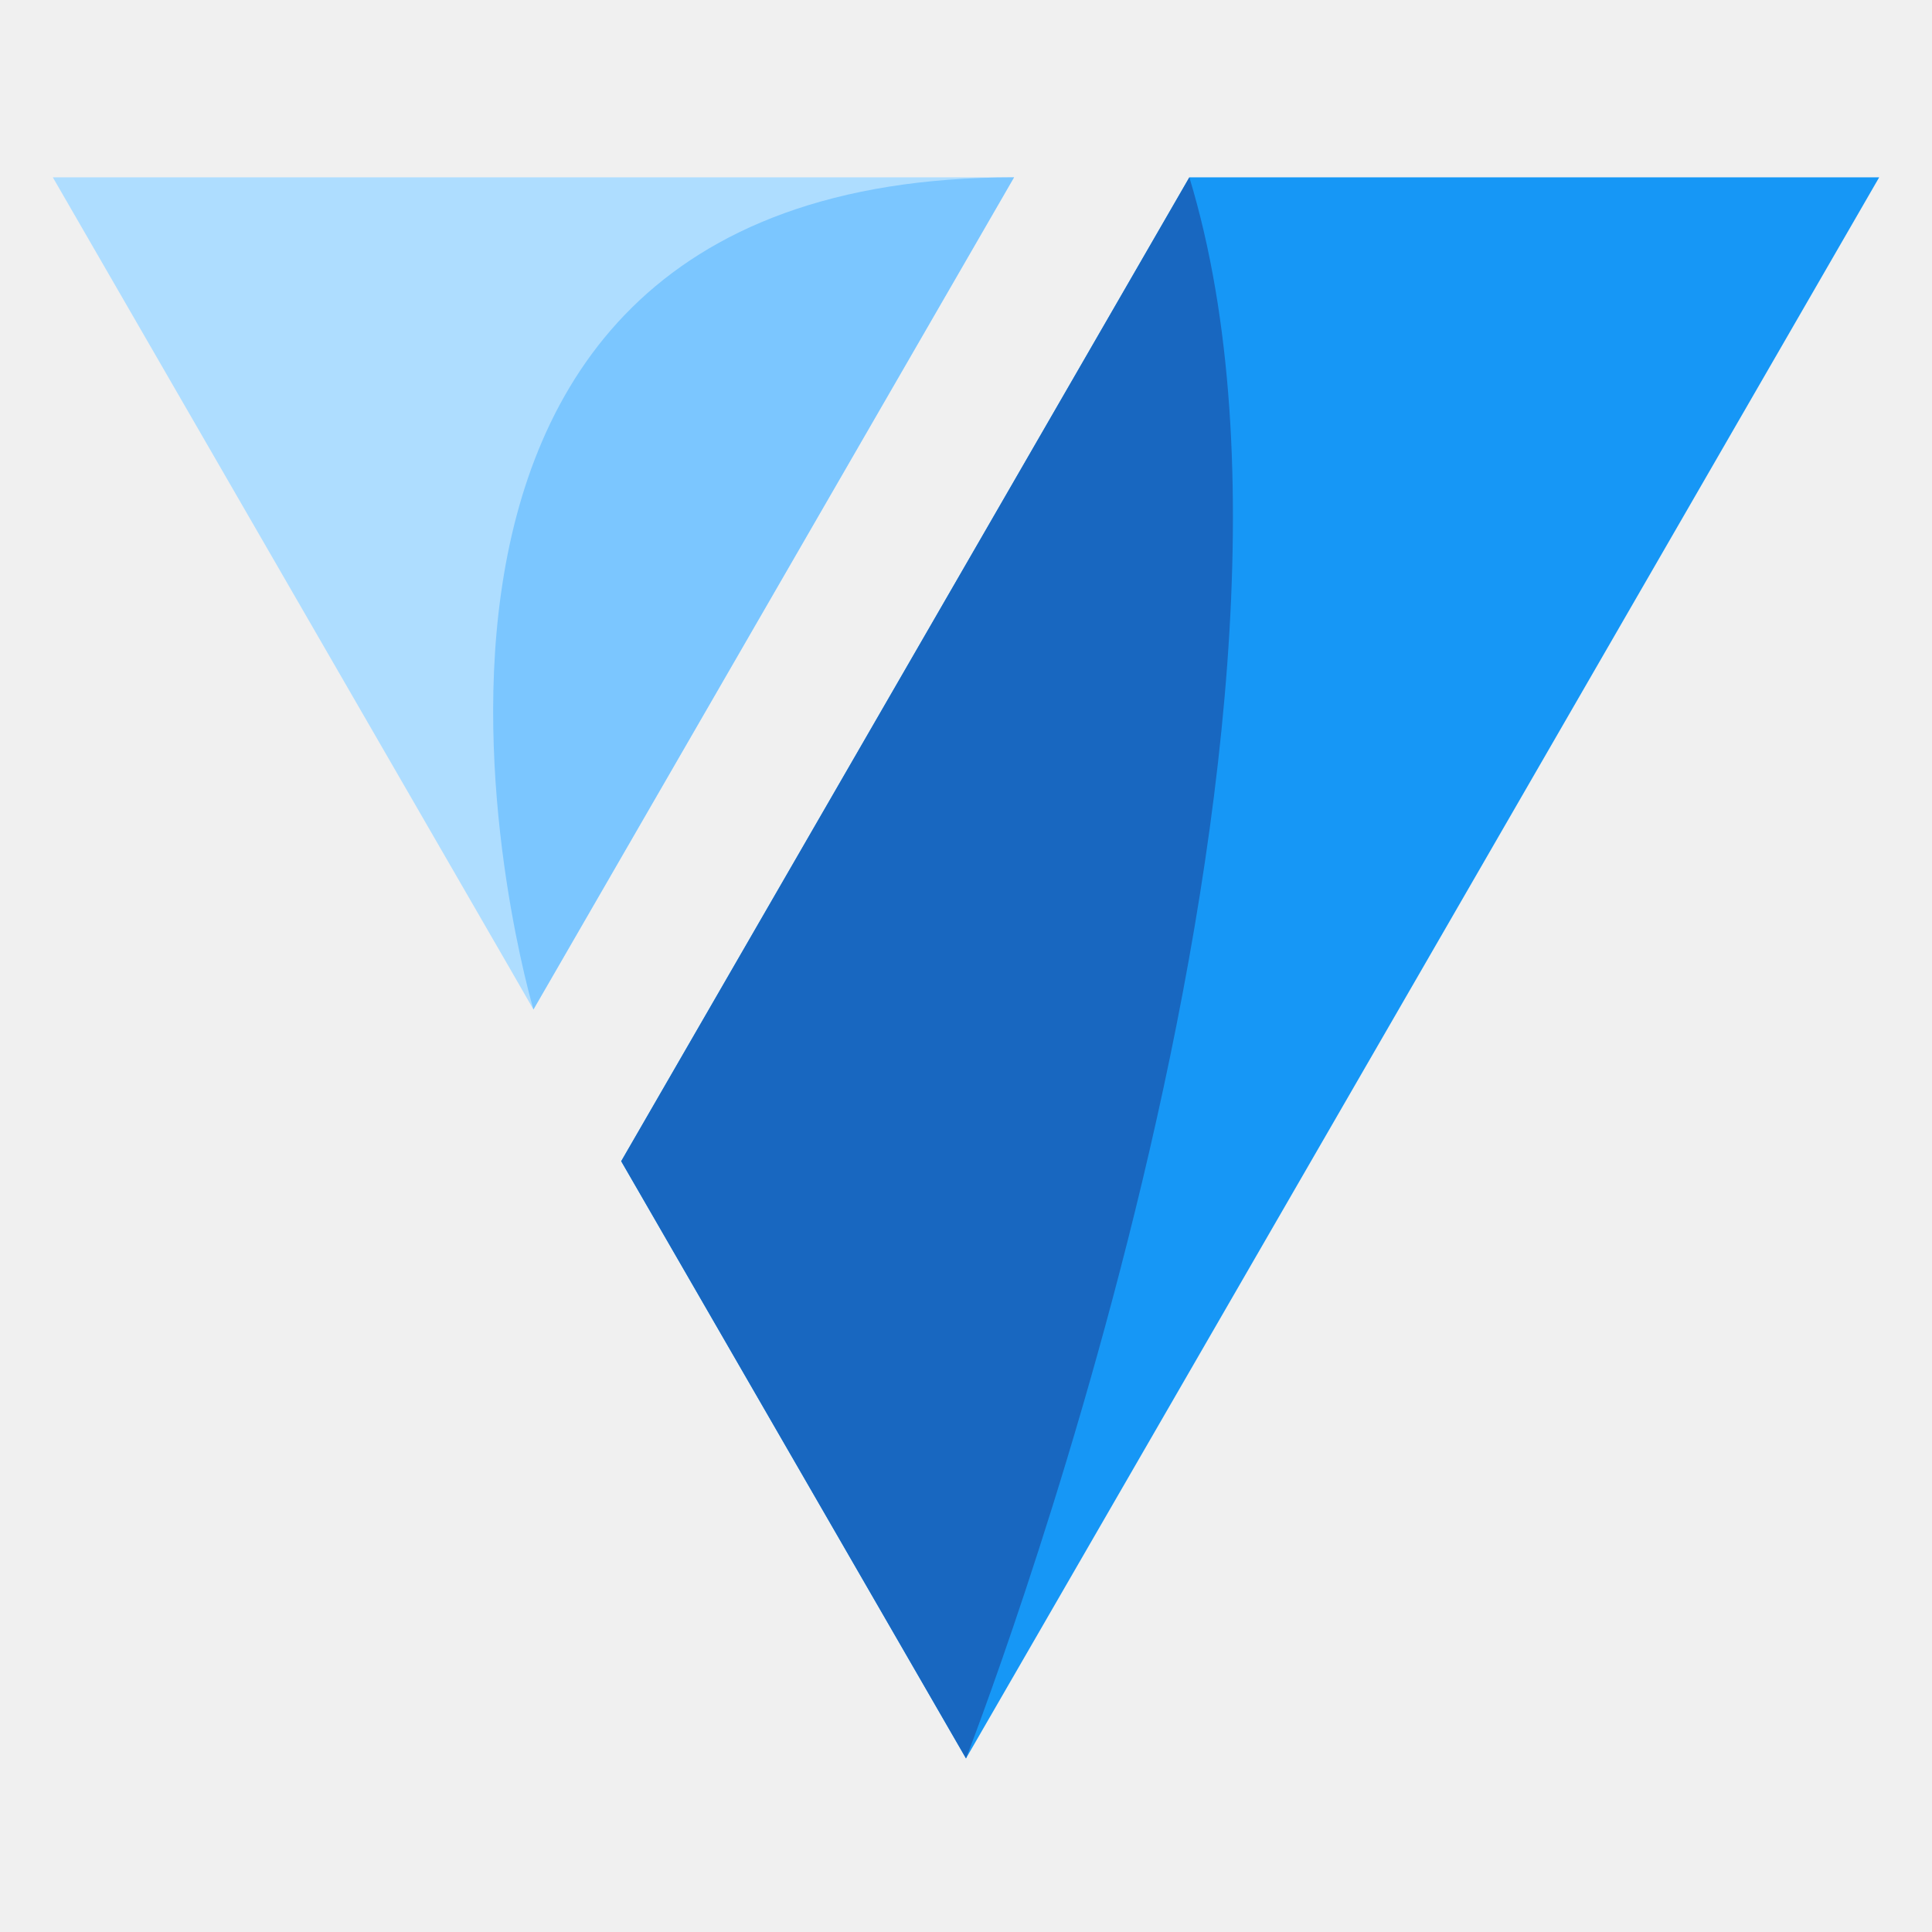
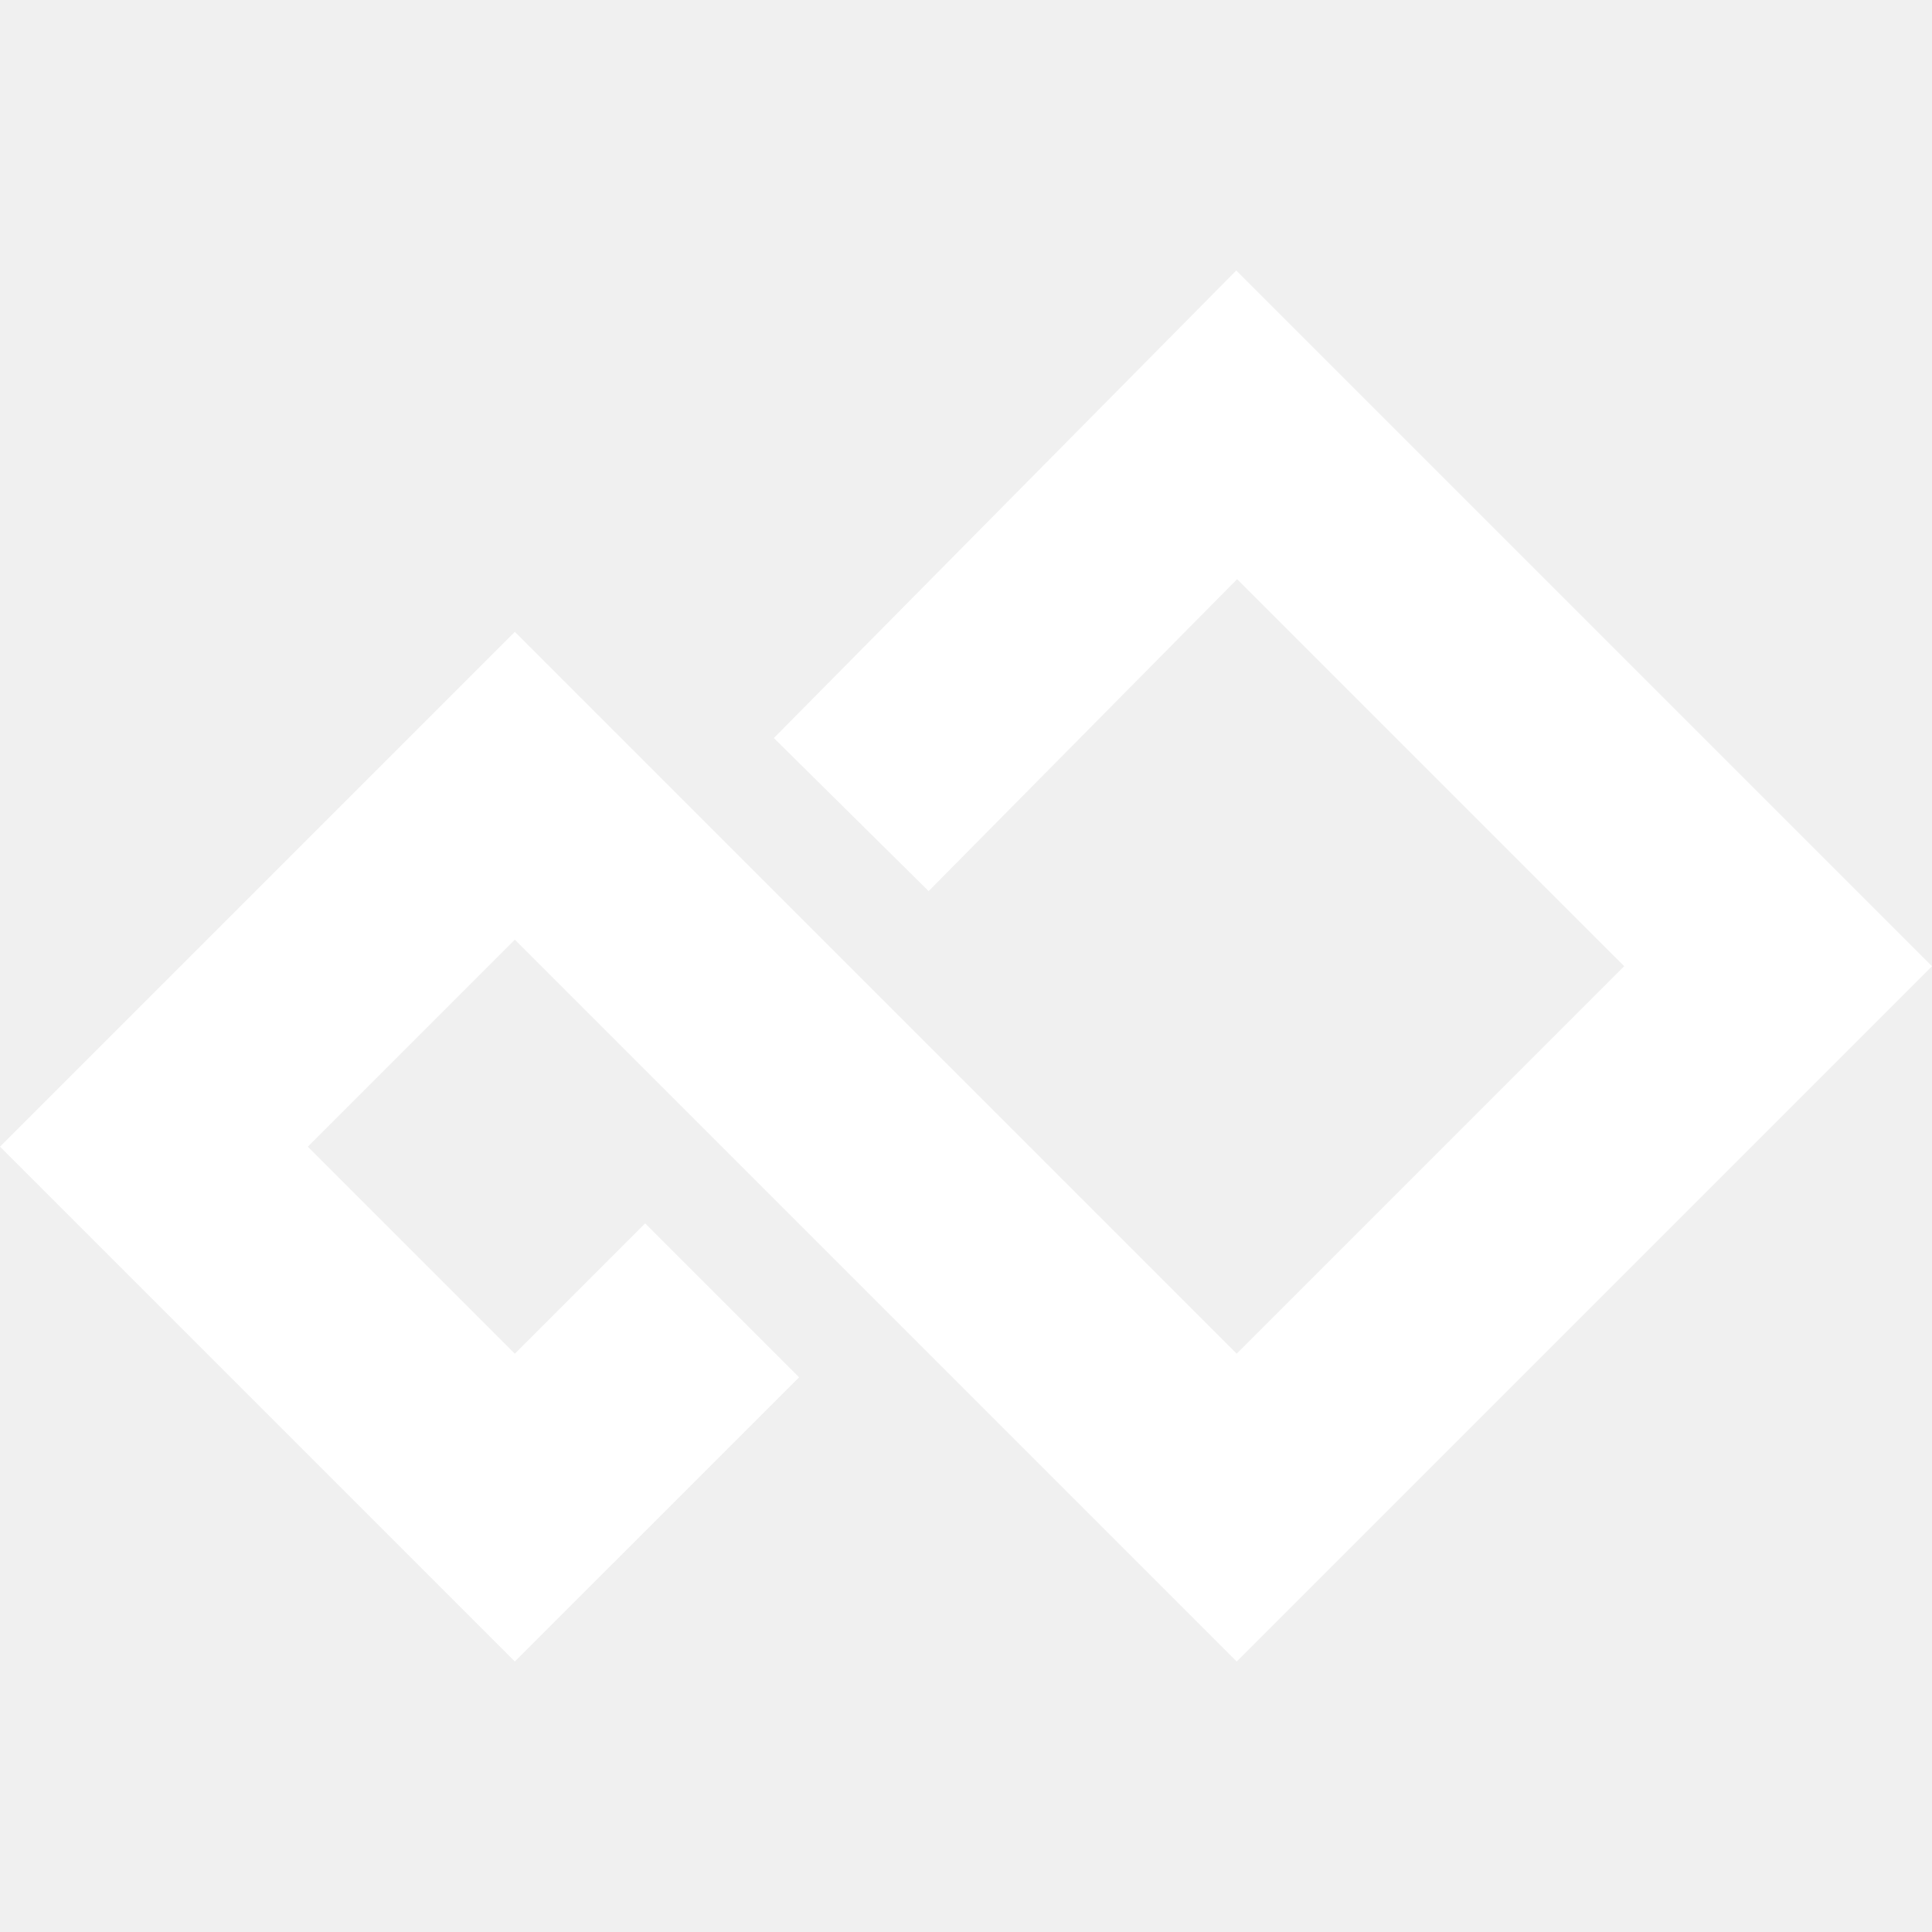
- <svg xmlns="http://www.w3.org/2000/svg" width="512" height="512" viewBox="0 0 512 512" fill="none">
-   <path d="M261.126 140.65L164.624 307.732L256.001 466L377.028 256.5L498.001 47H315.192L261.126 140.65Z" fill="#1697F6" />
-   <path d="M135.027 256.5L141.365 267.518L231.64 111.178L268.731 47H256H14L135.027 256.5Z" fill="#AEDDFF" />
-   <path d="M315.191 47C360.935 197.446 256 466 256 466L164.624 307.732L315.191 47Z" fill="#1867C0" />
-   <path d="M268.731 47C76.003 47 141.366 267.518 141.366 267.518L268.731 47Z" fill="#7BC6FF" />
+ <svg xmlns="http://www.w3.org/2000/svg" id="svg847" version="1.1" viewBox="0 0 500 500" height="500" width="500">
+   <defs id="defs841" />
+   <rect style="opacity:1;fill:none;fill-opacity:1;fill-rule:nonzero;stroke:none;stroke-width:38.572;stroke-linejoin:round;stroke-miterlimit:4;stroke-dasharray:none;stroke-dashoffset:0;stroke-opacity:1" id="rect31" width="64.287" height="64.287" x="0" y="1.7763568e-15" />
+   <path style="baseline-shift:baseline;display:inline;overflow:visible;vector-effect:none;fill:#ffffff;fill-rule:evenodd;enable-background:accumulate;stop-color:#000000;stop-opacity:1;opacity:1" d="m 319.945,70 -119.67,121.006 40.053,39.611 79.838,-80.729 L 420.334,250.055 320.055,350.332 133.24,163.518 0,296.76 133.24,430 206.803,356.438 166.969,316.605 133.24,350.334 79.666,296.76 133.24,243.184 320.055,430 500,250.055 Z" id="path33" />
</svg>
